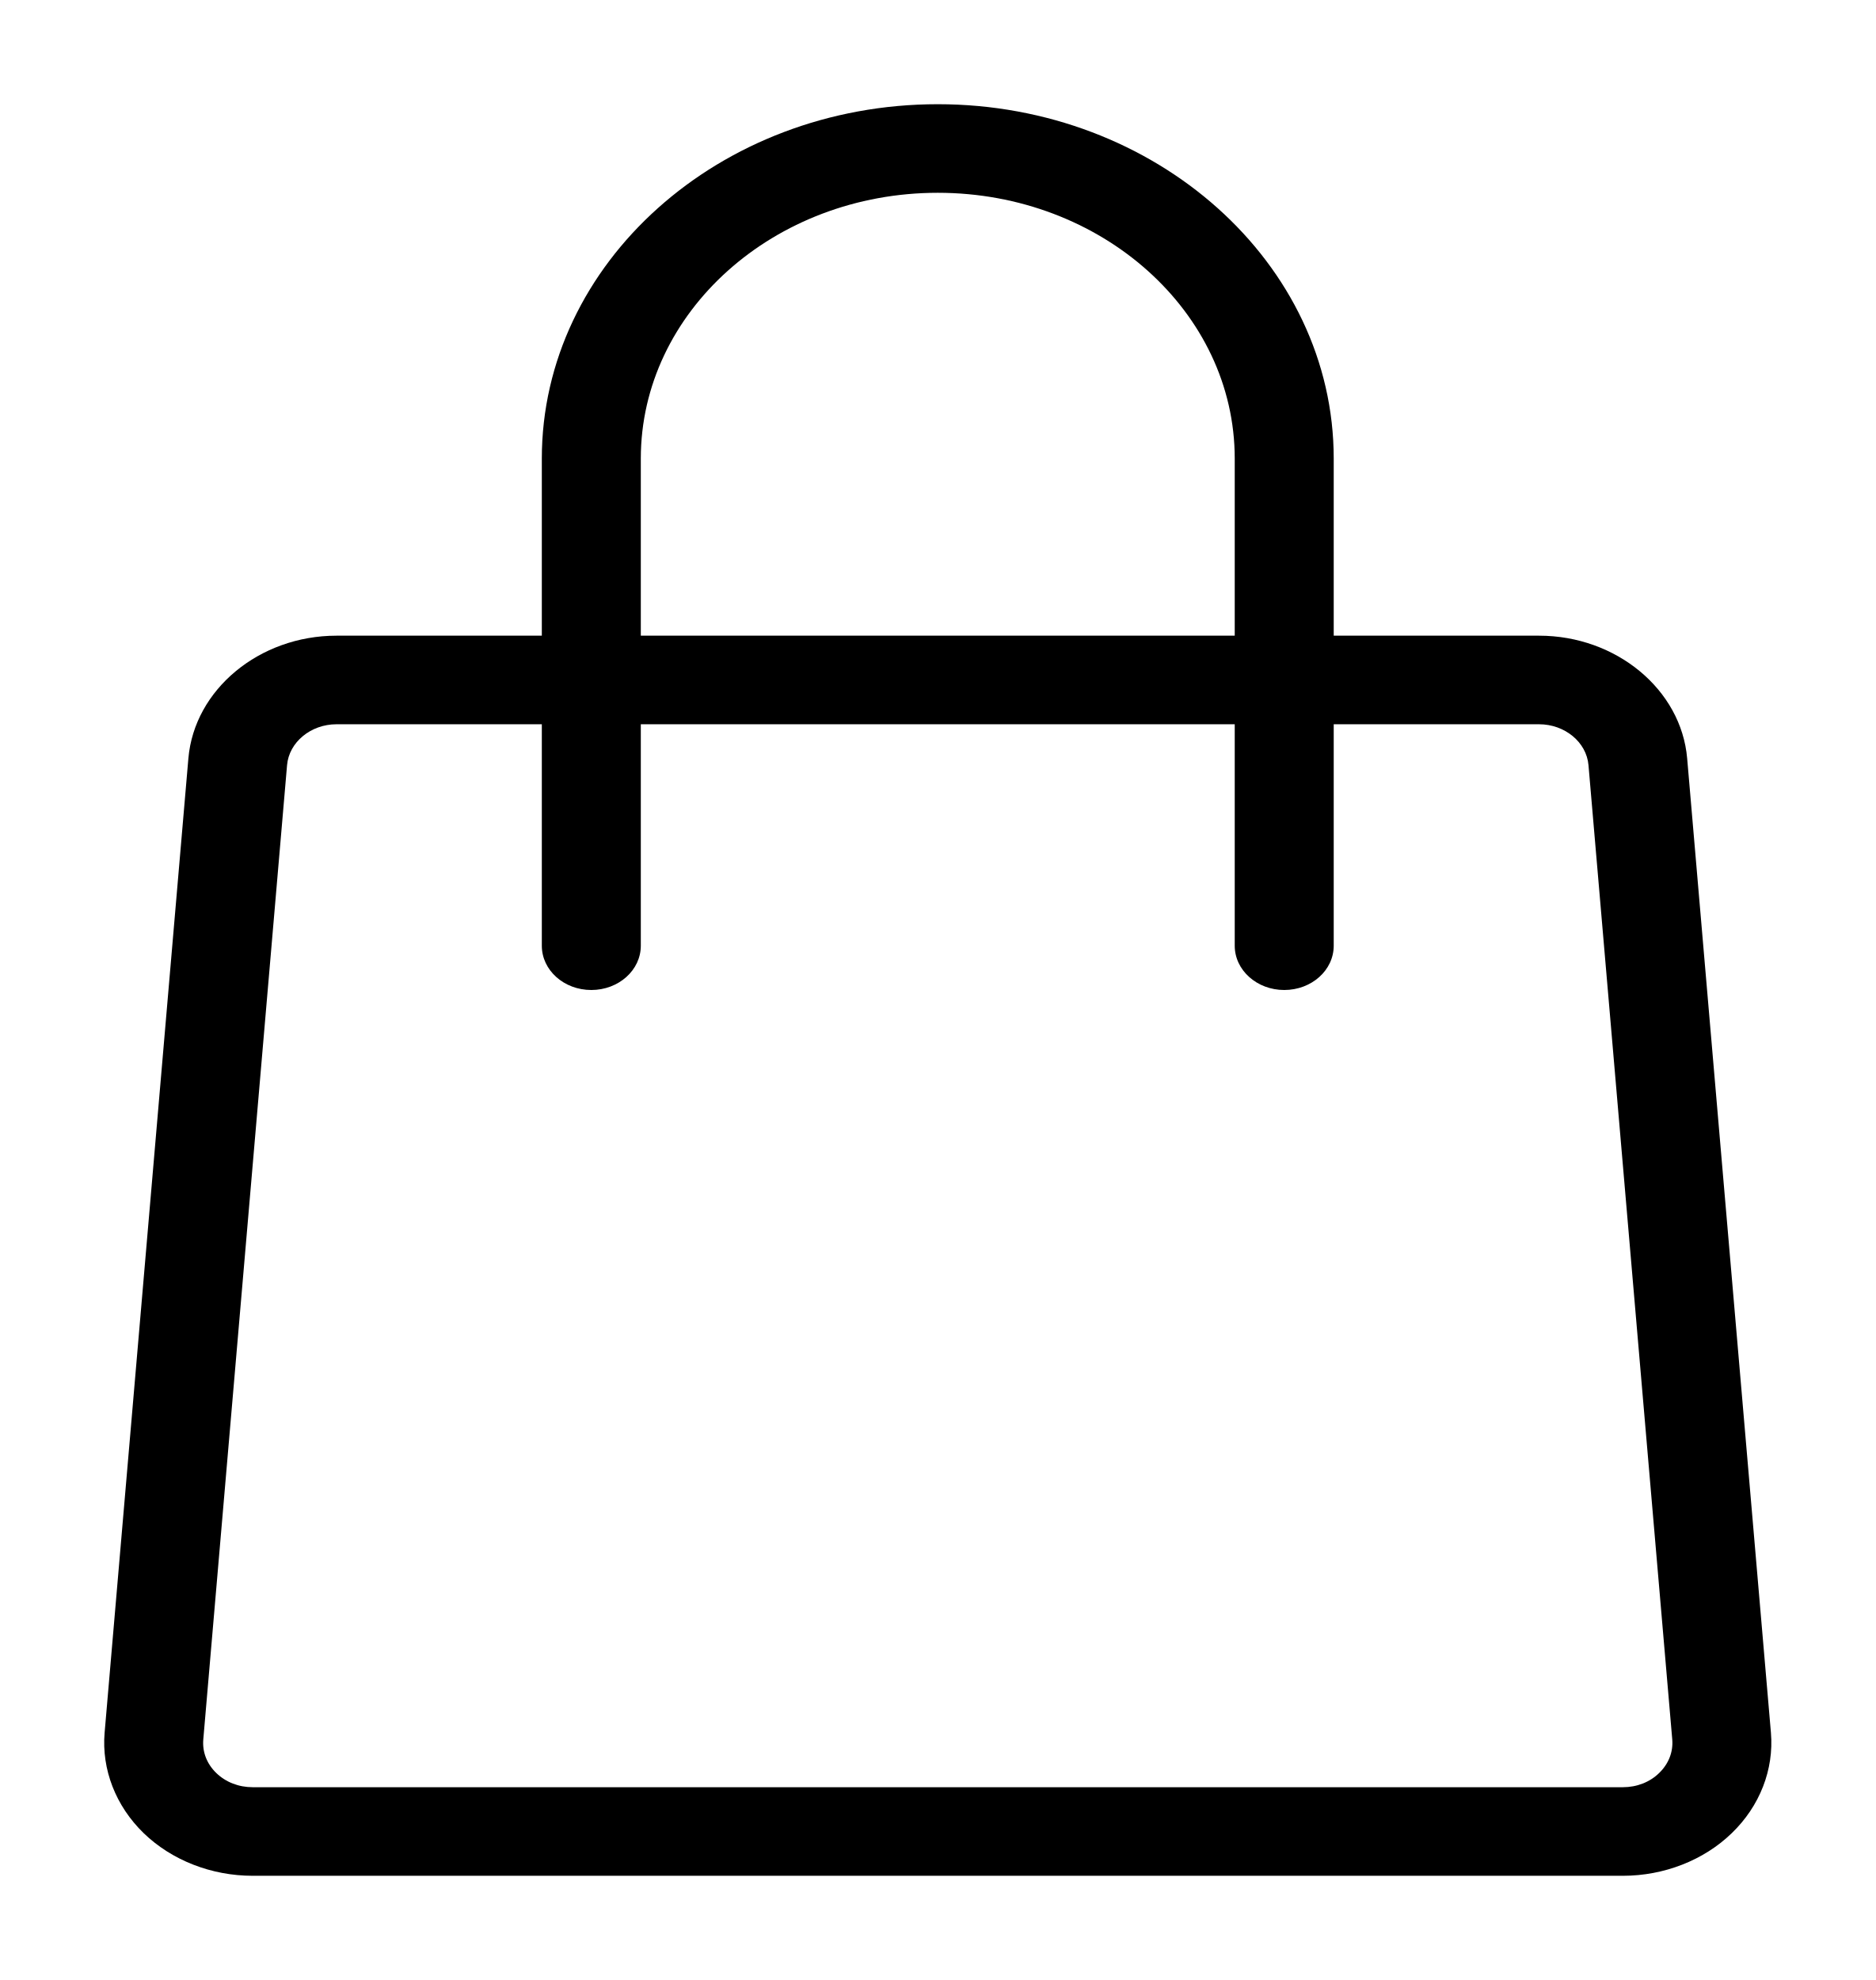
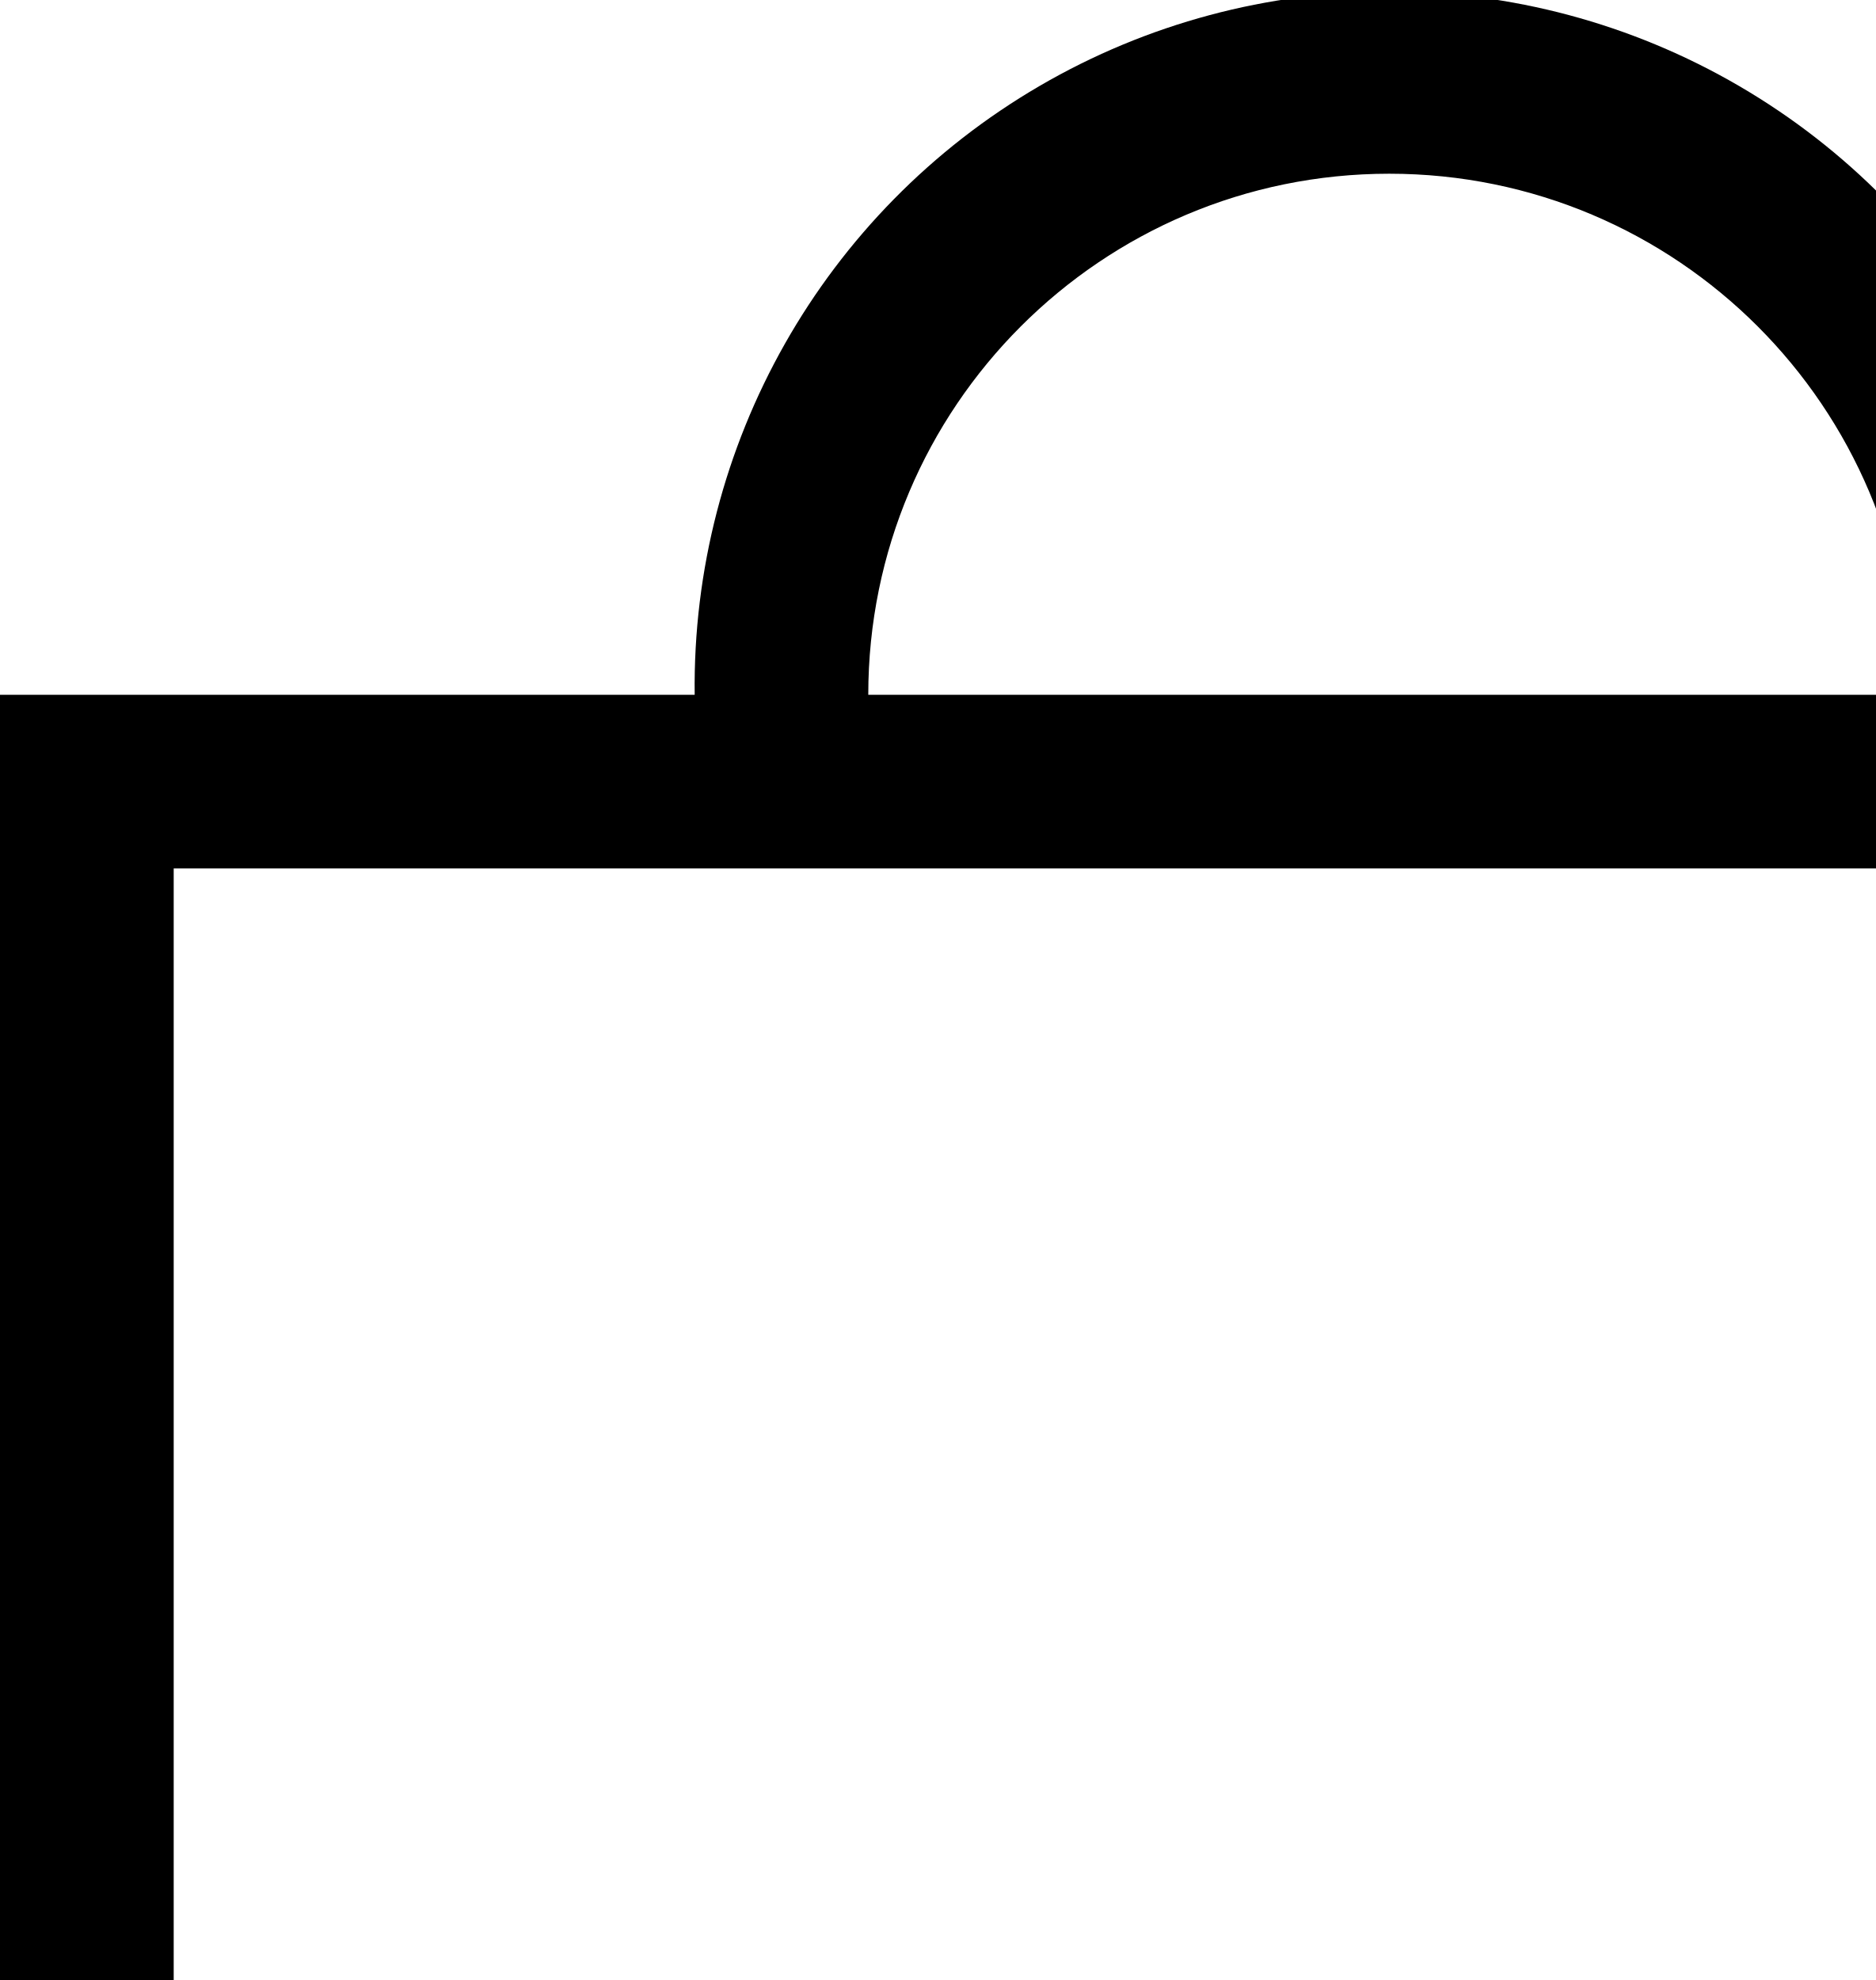
- <svg fill="none" class="icon icon-search" viewBox="0 0 18 19">
-   <path d="M16.996 16.627L16.192 7.277C16.135 6.617 15.511 6.1 14.771 6.1H12.8V4.4C12.8 2.525 11.095 1 9 1C6.905 1 5.2 2.525 5.2 4.4V6.1H3.229C2.489 6.1 1.865 6.617 1.808 7.277L1.004 16.627C0.974 16.98 1.111 17.331 1.379 17.591C1.648 17.851 2.029 18 2.425 18H15.575C15.97 18 16.352 17.851 16.62 17.591C16.889 17.332 17.026 16.98 16.996 16.627ZM6.15 4.4C6.15 2.994 7.428 1.85 9 1.85C10.572 1.85 11.85 2.994 11.85 4.4V6.1H6.15V4.4ZM15.923 17.014C15.833 17.102 15.709 17.15 15.575 17.15H2.425C2.291 17.15 2.167 17.102 2.076 17.014C1.985 16.926 1.941 16.812 1.951 16.692L2.755 7.342C2.774 7.122 2.983 6.95 3.229 6.95H5.2V9.075C5.2 9.31 5.412 9.5 5.675 9.5C5.937 9.5 6.15 9.31 6.15 9.075V6.95H11.85V9.075C11.85 9.31 12.063 9.5 12.325 9.5C12.588 9.5 12.8 9.31 12.8 9.075V6.95H14.771C15.018 6.95 15.226 7.122 15.245 7.342L16.049 16.692C16.059 16.812 16.014 16.926 15.923 17.014Z" fill="currentColor" />
+ <svg viewBox="0 0 18 19" fill="currentColor" class="icon icon-search">
+   <path fill="currentColor" fill-rule="evenodd" d="M8.333 6.667a5 5 0 1110 0zm-1.666 0a6.667 6.667 0 1113.333 0h6.667v21.666H0V6.667zm0 1.666h-5v18.334H25V8.333h-5z" clip-rule="evenodd" />
</svg>
